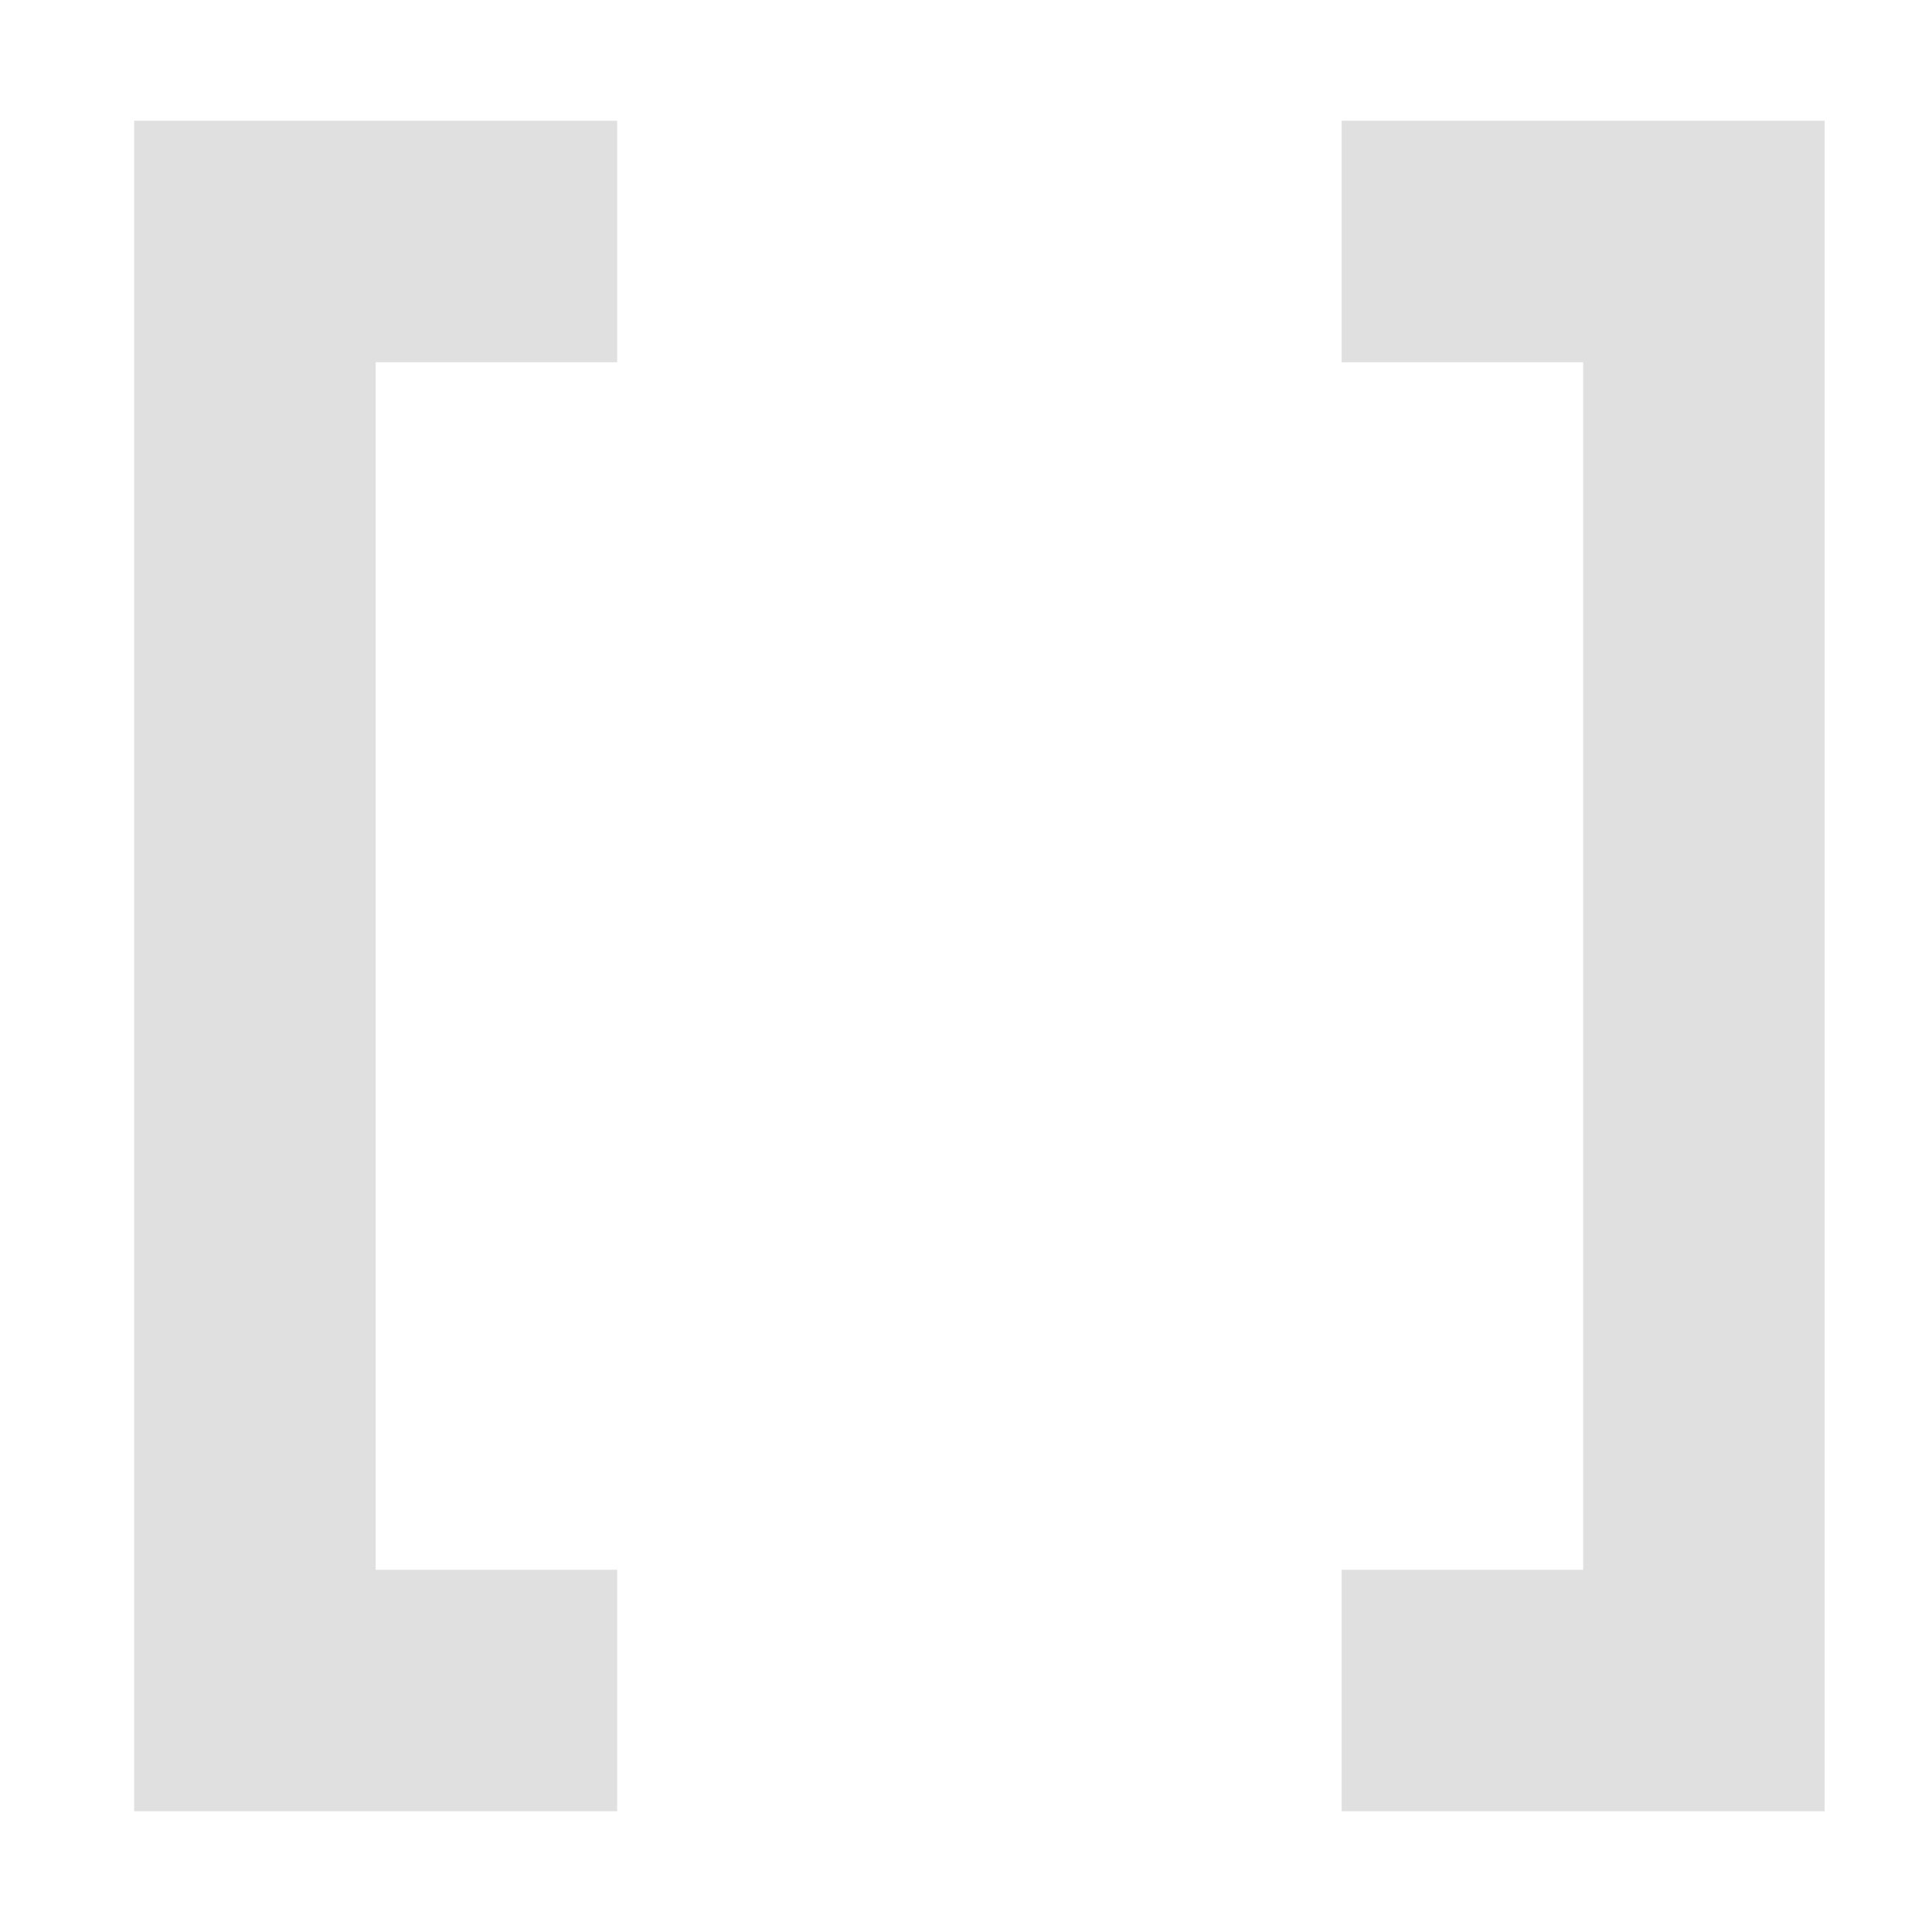
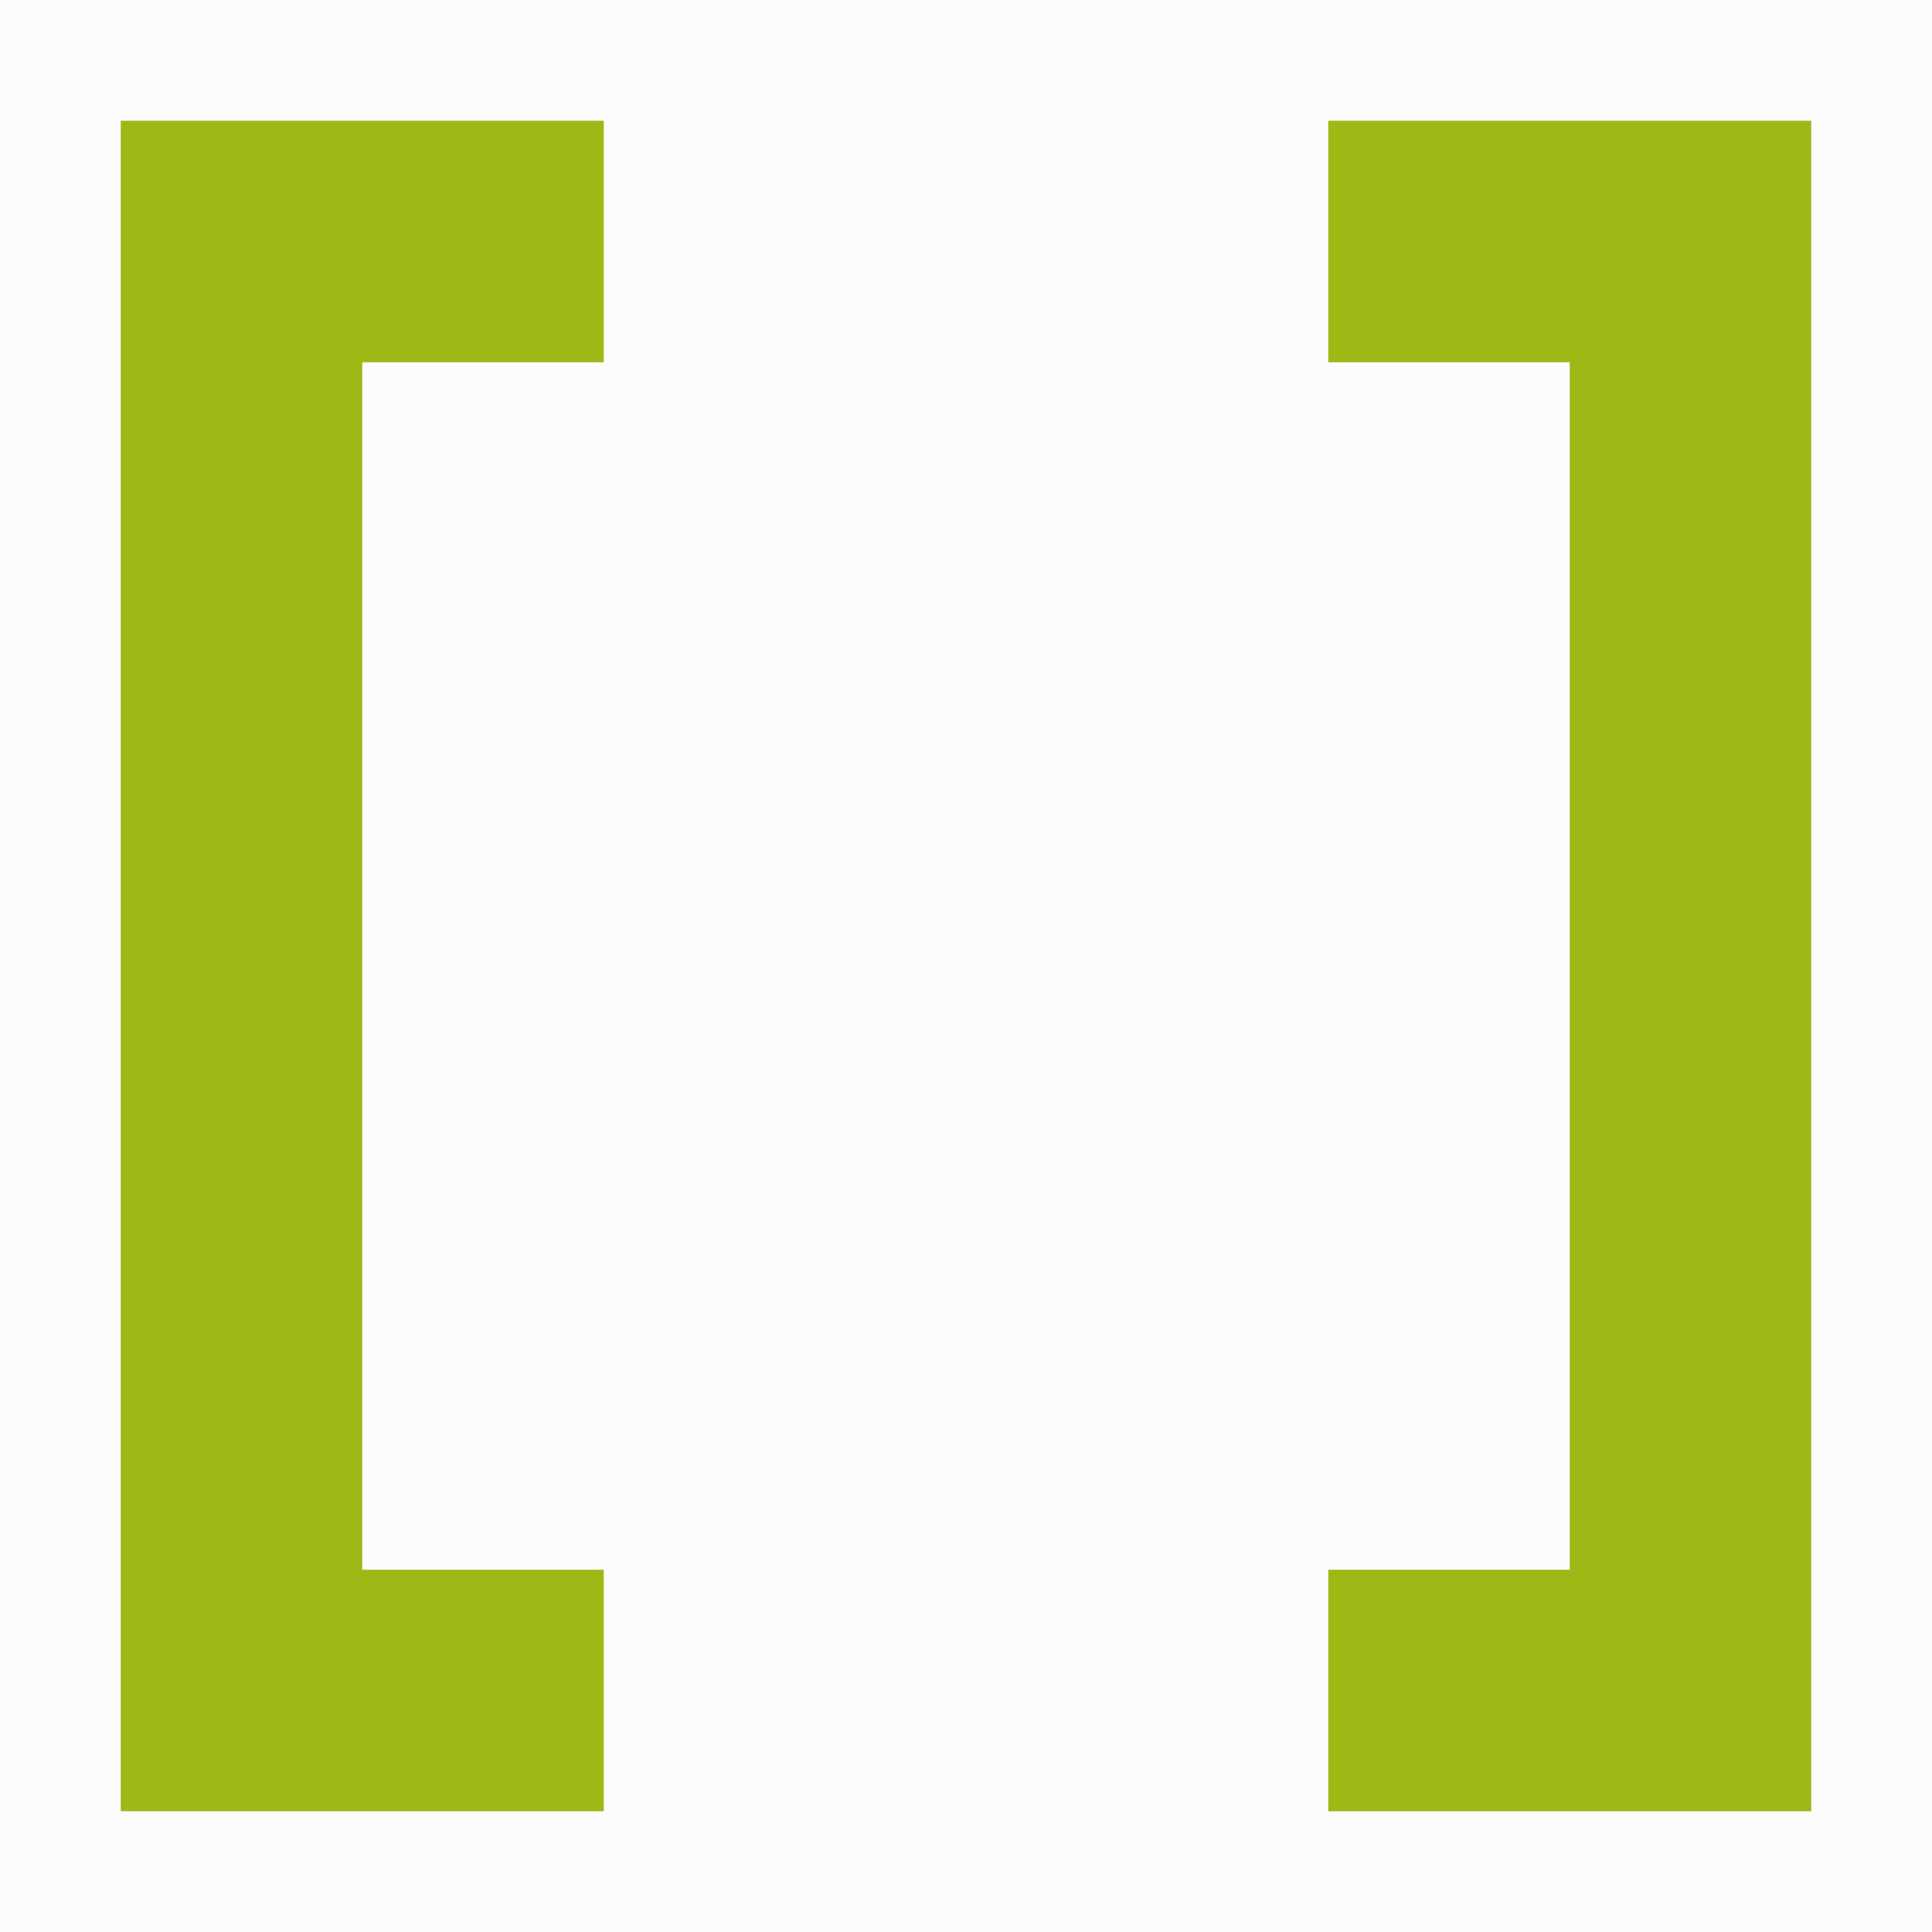
- <svg xmlns="http://www.w3.org/2000/svg" id="Layer_1" data-name="Layer 1" width="144" height="144" viewBox="0 0 144 144">
-   <defs>
-     <style>.cls-1{fill:#e0e0e0;}</style>
-   </defs>
-   <polygon class="cls-1" points="46 27 46 9 10 9 10 27 10 117 10 135 28 135 46 135 46 117 28 117 28 27 46 27" />
-   <polygon class="cls-1" points="100 117 100 135 136 135 136 117 136 27 136 9 118 9 100 9 100 27 118 27 118 117 100 117" />
+ <svg xmlns="http://www.w3.org/2000/svg" version="1.1" width="144" height="144" viewBox="0,0,144,144">
+   <g transform="translate(-169,-108)">
+     <g stroke="none" stroke-miterlimit="10">
+       <path d="M196,135v90h18v18h-18h-18v-18v-90v-18h36v18z" fill="#9ebb16" />
+       <path d="M286,225v-90h-18v-18h18h18v18v90v18h-36v-18z" fill="#9ebb16" />
+       <path d="M169,252v-144h144v144z" fill-opacity="0.012" fill="#0f380f" />
+     </g>
+   </g>
</svg>
